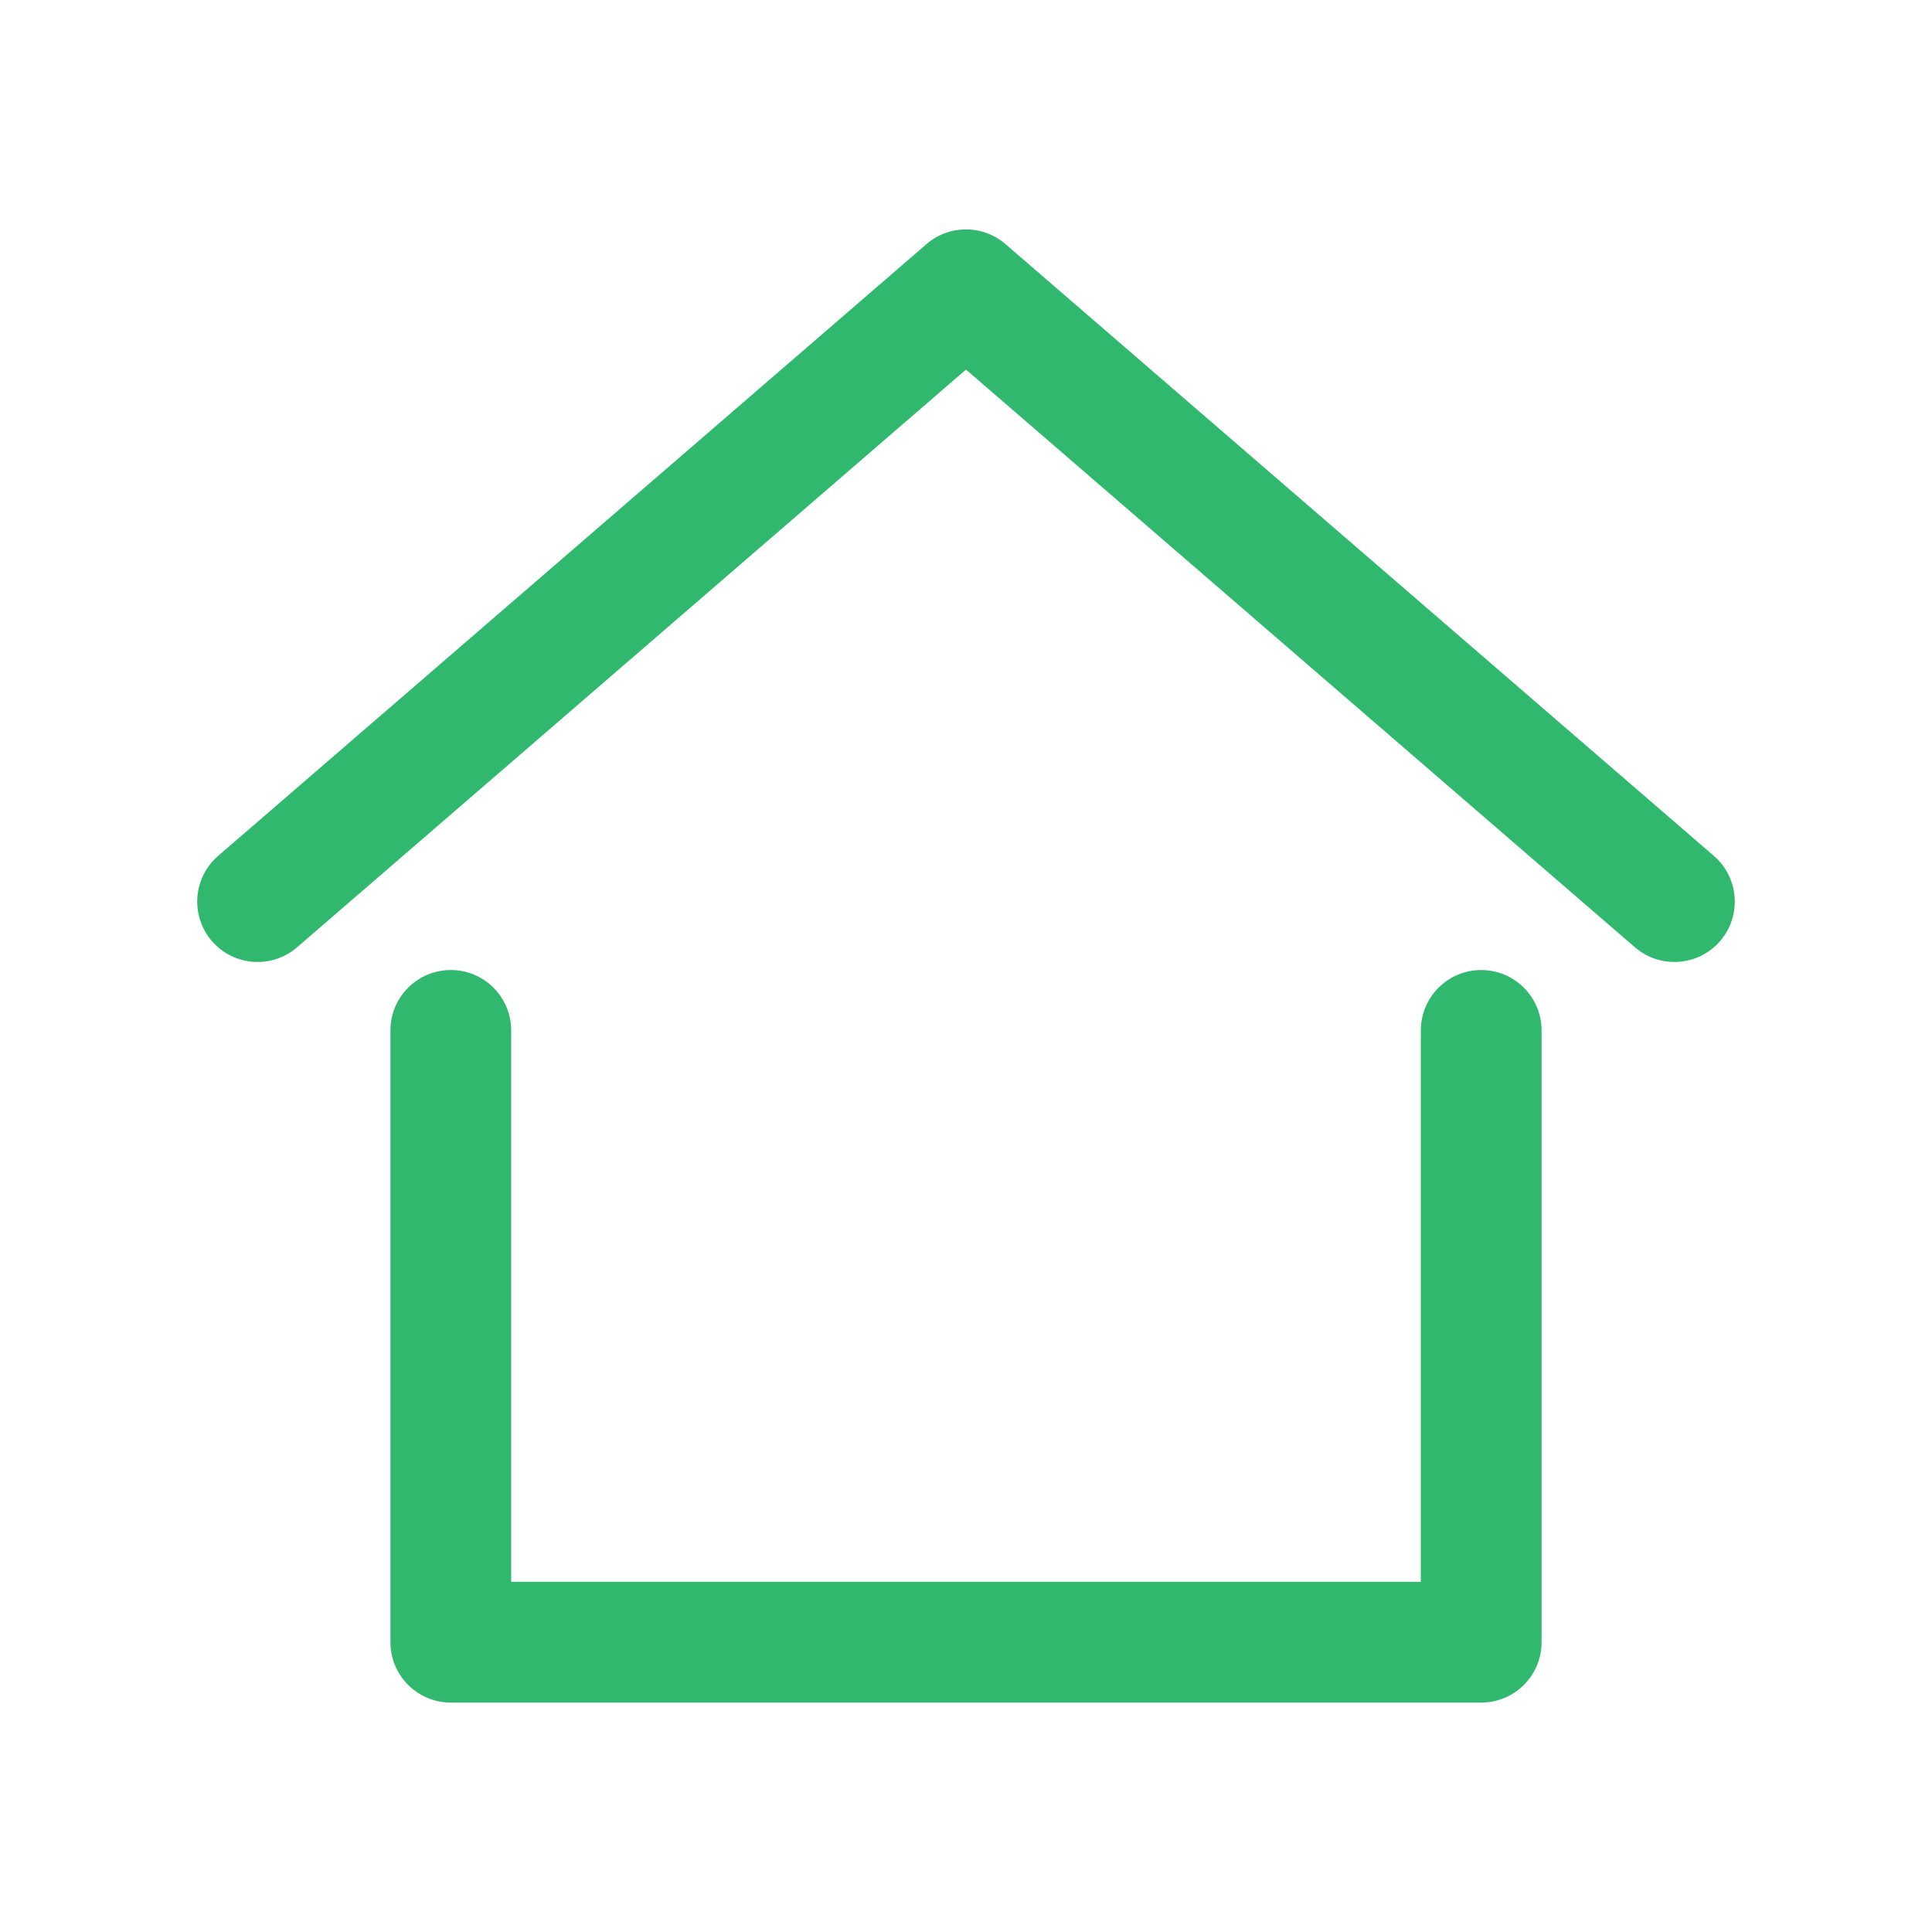
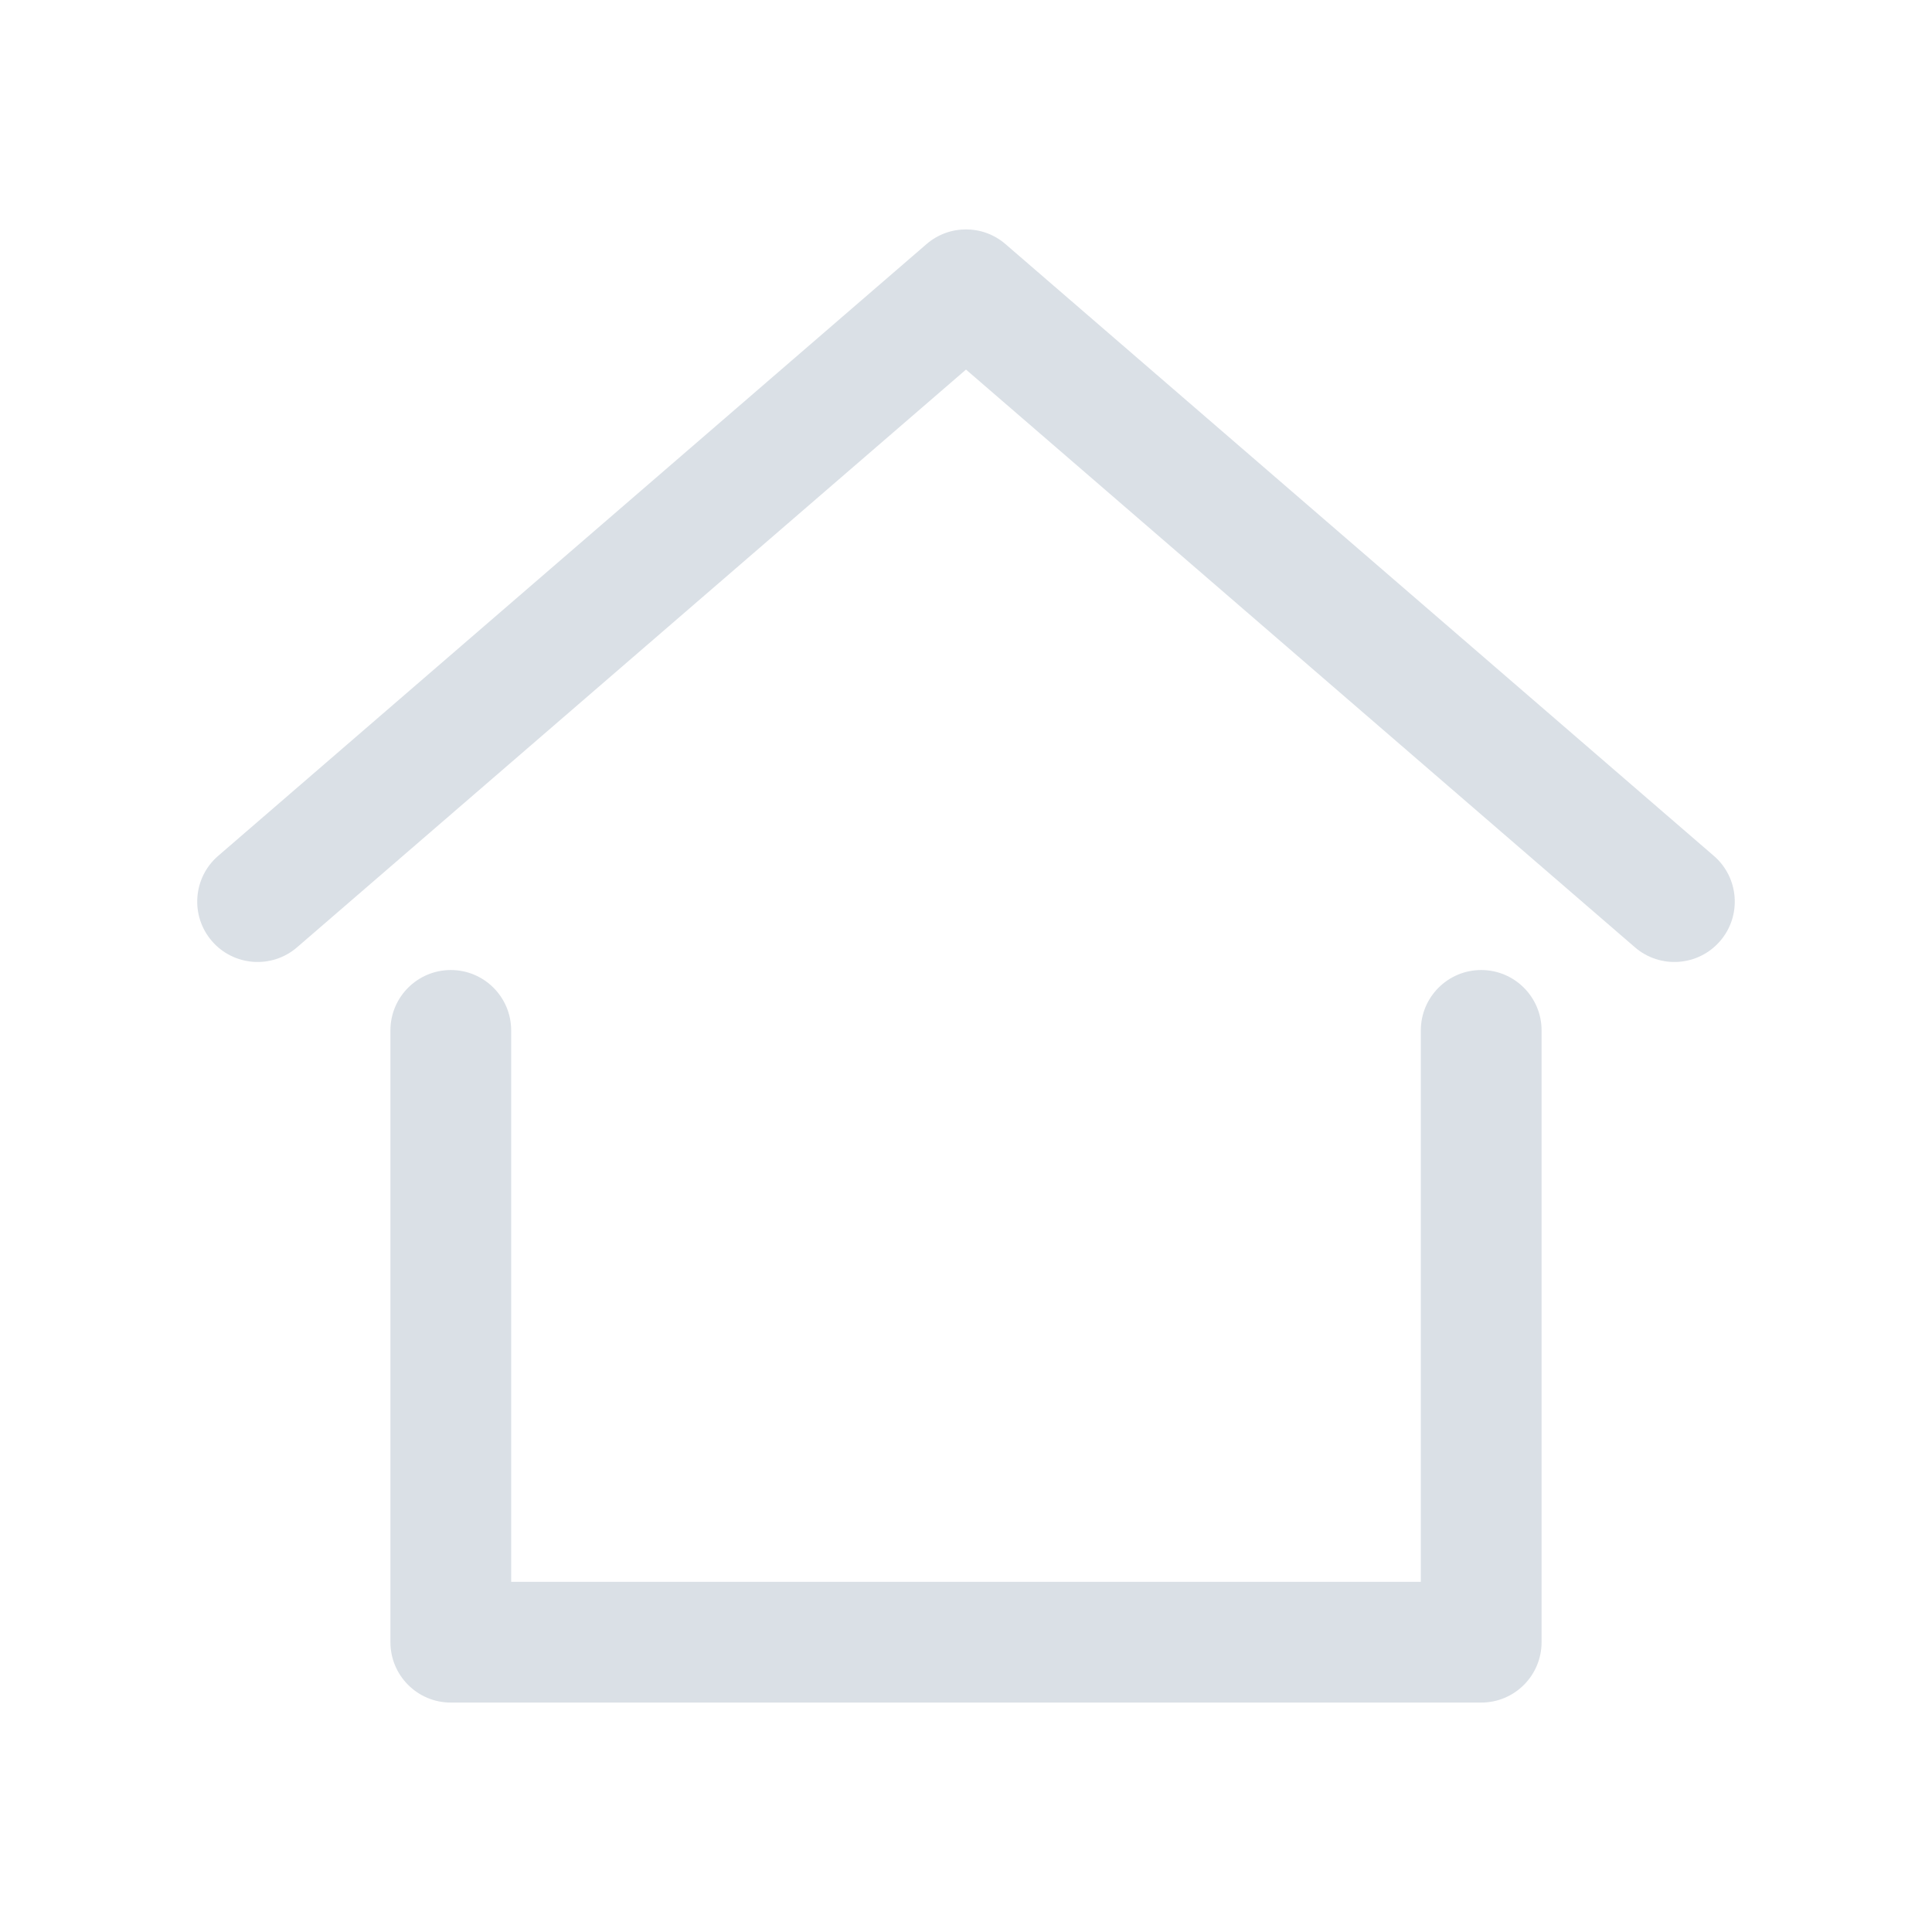
<svg xmlns="http://www.w3.org/2000/svg" width="24" height="24" viewBox="0 0 24 24" fill="none">
-   <path d="M20.31 11.768L12 4.591L3.69 11.768C3.377 12.038 2.903 12.004 2.632 11.69C2.362 11.377 2.396 10.903 2.71 10.632L11.51 3.032C11.791 2.789 12.209 2.789 12.49 3.032L21.29 10.632C21.604 10.903 21.638 11.377 21.368 11.69C21.097 12.004 20.623 12.038 20.31 11.768Z" fill="#30B96E" />
-   <path d="M6.35 12.8V19.65H17.65V12.8C17.65 12.386 17.986 12.05 18.4 12.05C18.814 12.05 19.15 12.386 19.15 12.8V20.4C19.15 20.814 18.814 21.15 18.4 21.15H5.6C5.186 21.15 4.85 20.814 4.85 20.4V12.8C4.85 12.386 5.186 12.05 5.6 12.05C6.014 12.05 6.35 12.386 6.35 12.8Z" fill="#30B96E" />
+   <path d="M20.31 11.768L12 4.591L3.69 11.768C3.377 12.038 2.903 12.004 2.632 11.69C2.362 11.377 2.396 10.903 2.71 10.632L11.51 3.032C11.791 2.789 12.209 2.789 12.49 3.032L21.29 10.632C21.604 10.903 21.638 11.377 21.368 11.69C21.097 12.004 20.623 12.038 20.31 11.768Z" fill="#DAE0E6" />
+   <path d="M6.35 12.8V19.65H17.65V12.8C17.65 12.386 17.986 12.05 18.4 12.05C18.814 12.05 19.15 12.386 19.15 12.8V20.4C19.15 20.814 18.814 21.15 18.4 21.15H5.6C5.186 21.15 4.85 20.814 4.85 20.4V12.8C4.85 12.386 5.186 12.05 5.6 12.05C6.014 12.05 6.35 12.386 6.35 12.8Z" fill="#DAE0E6" />
</svg>
